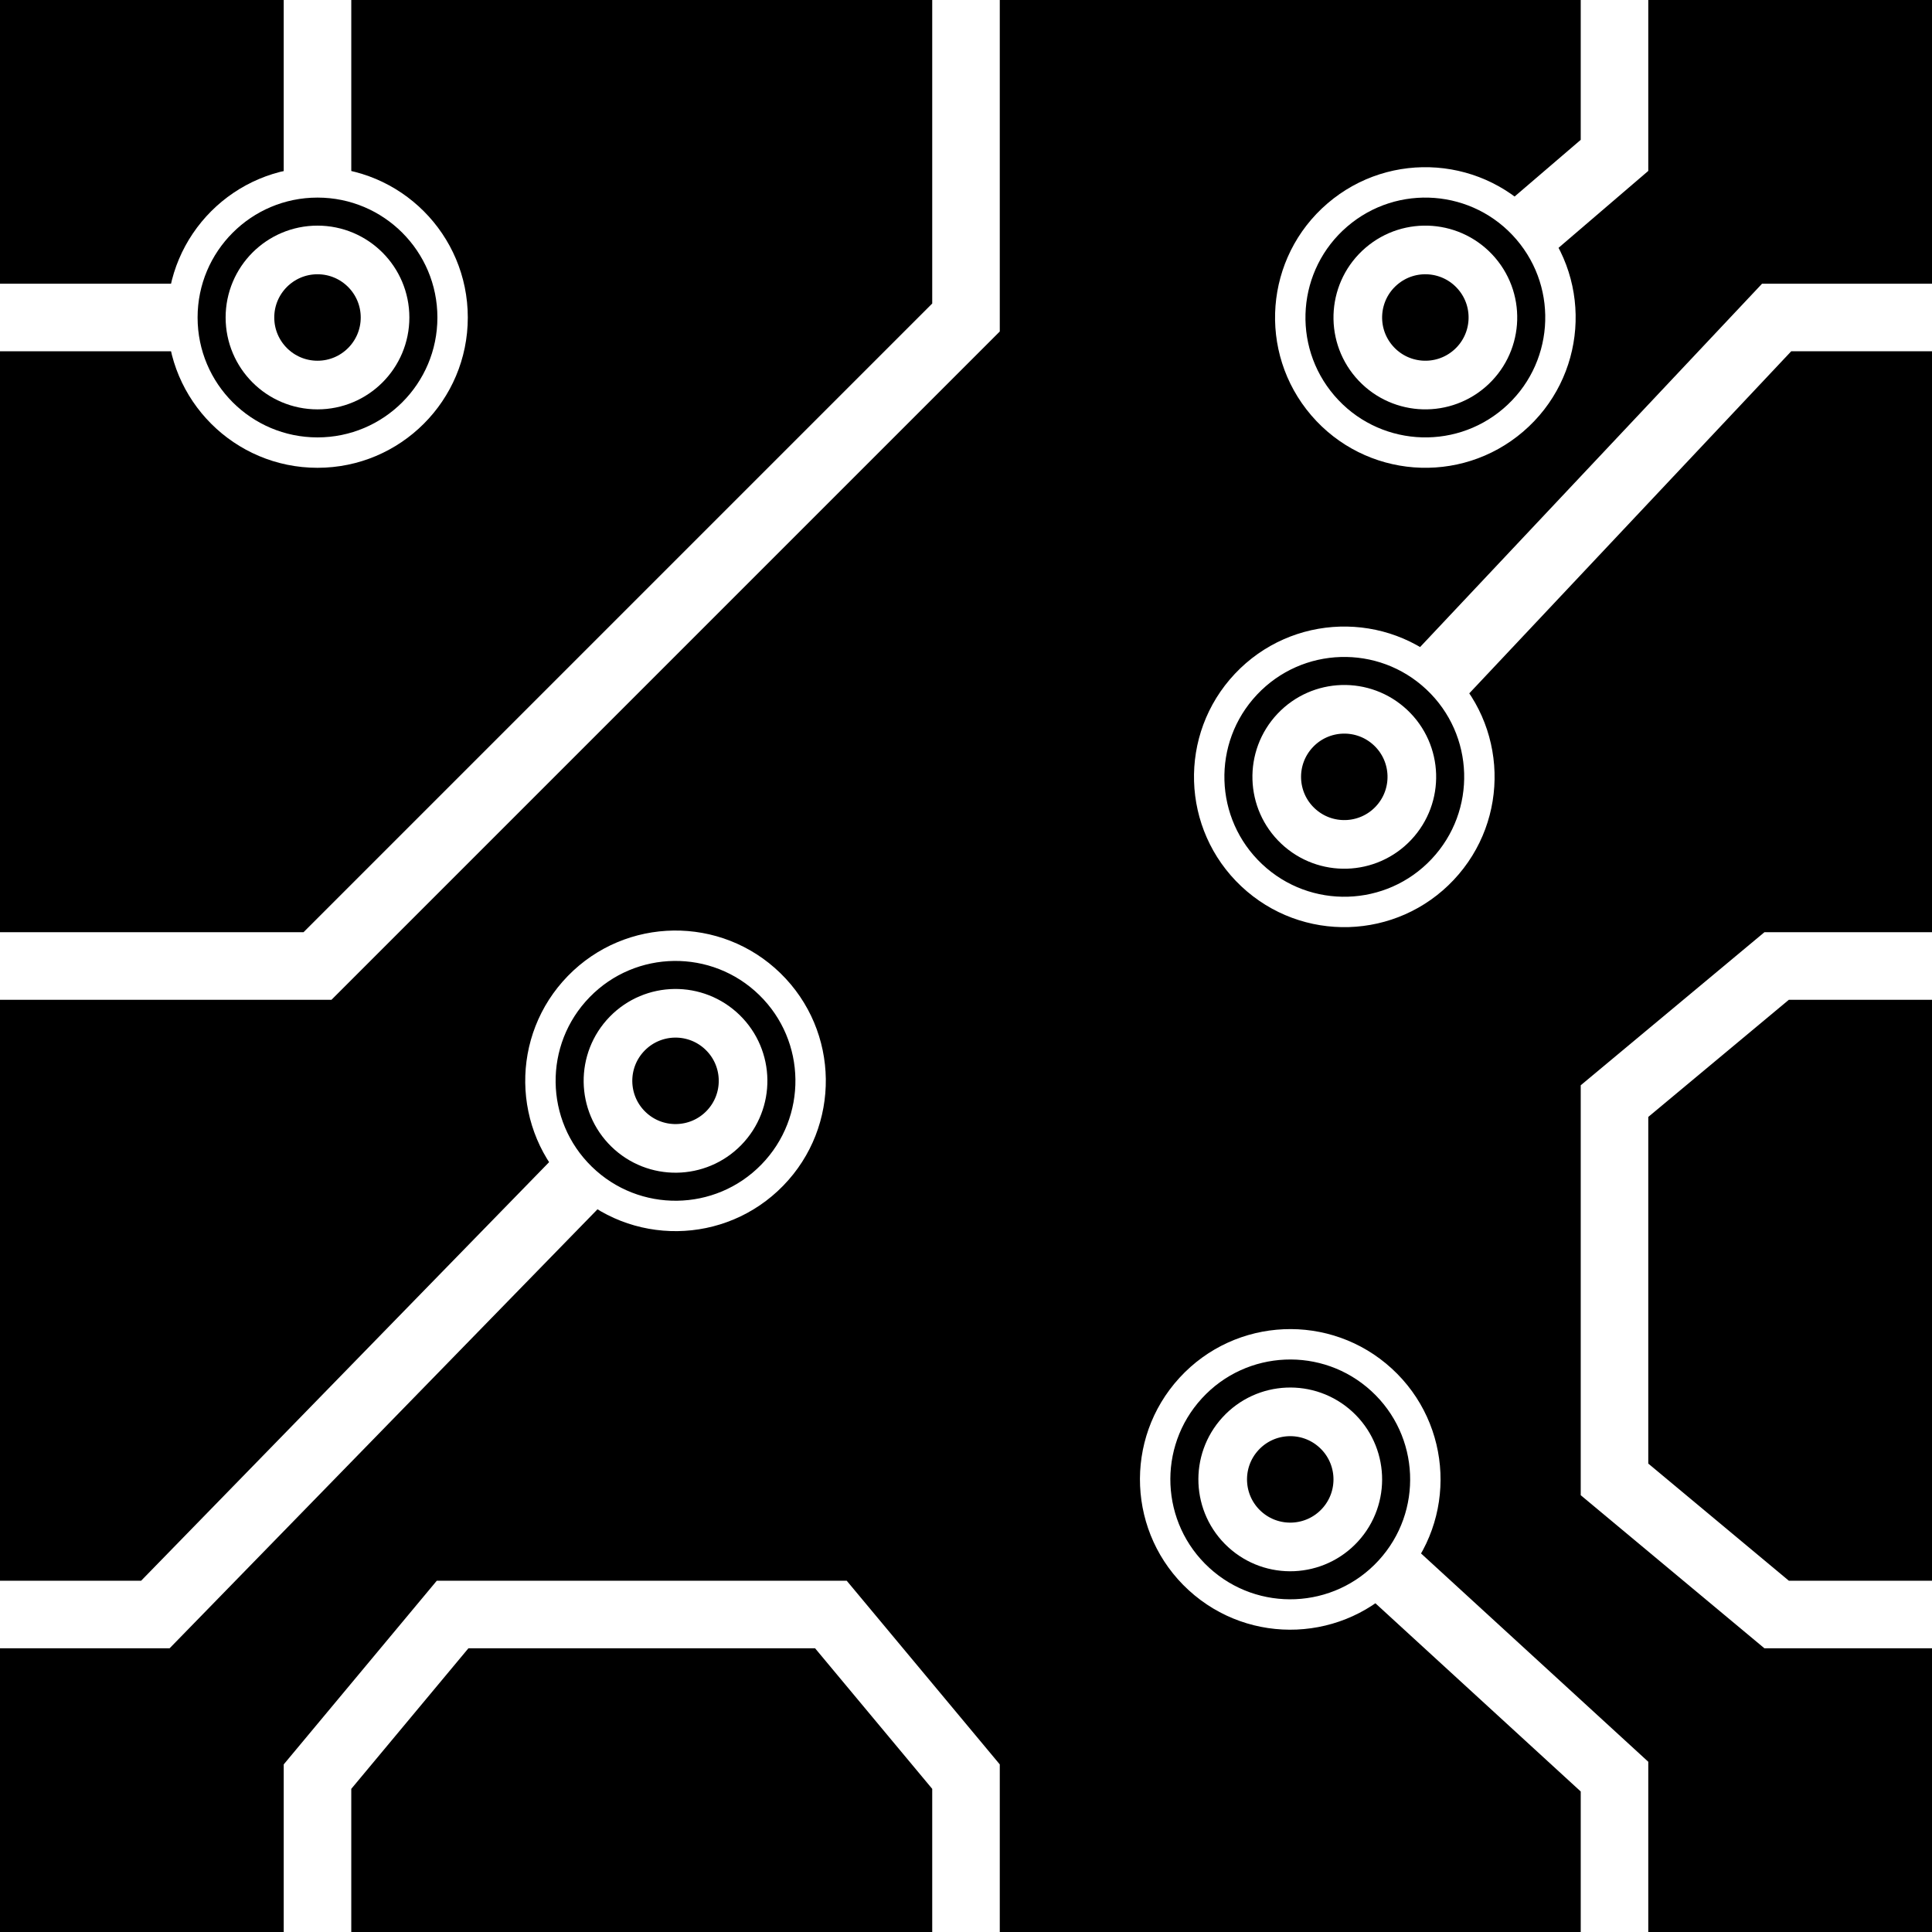
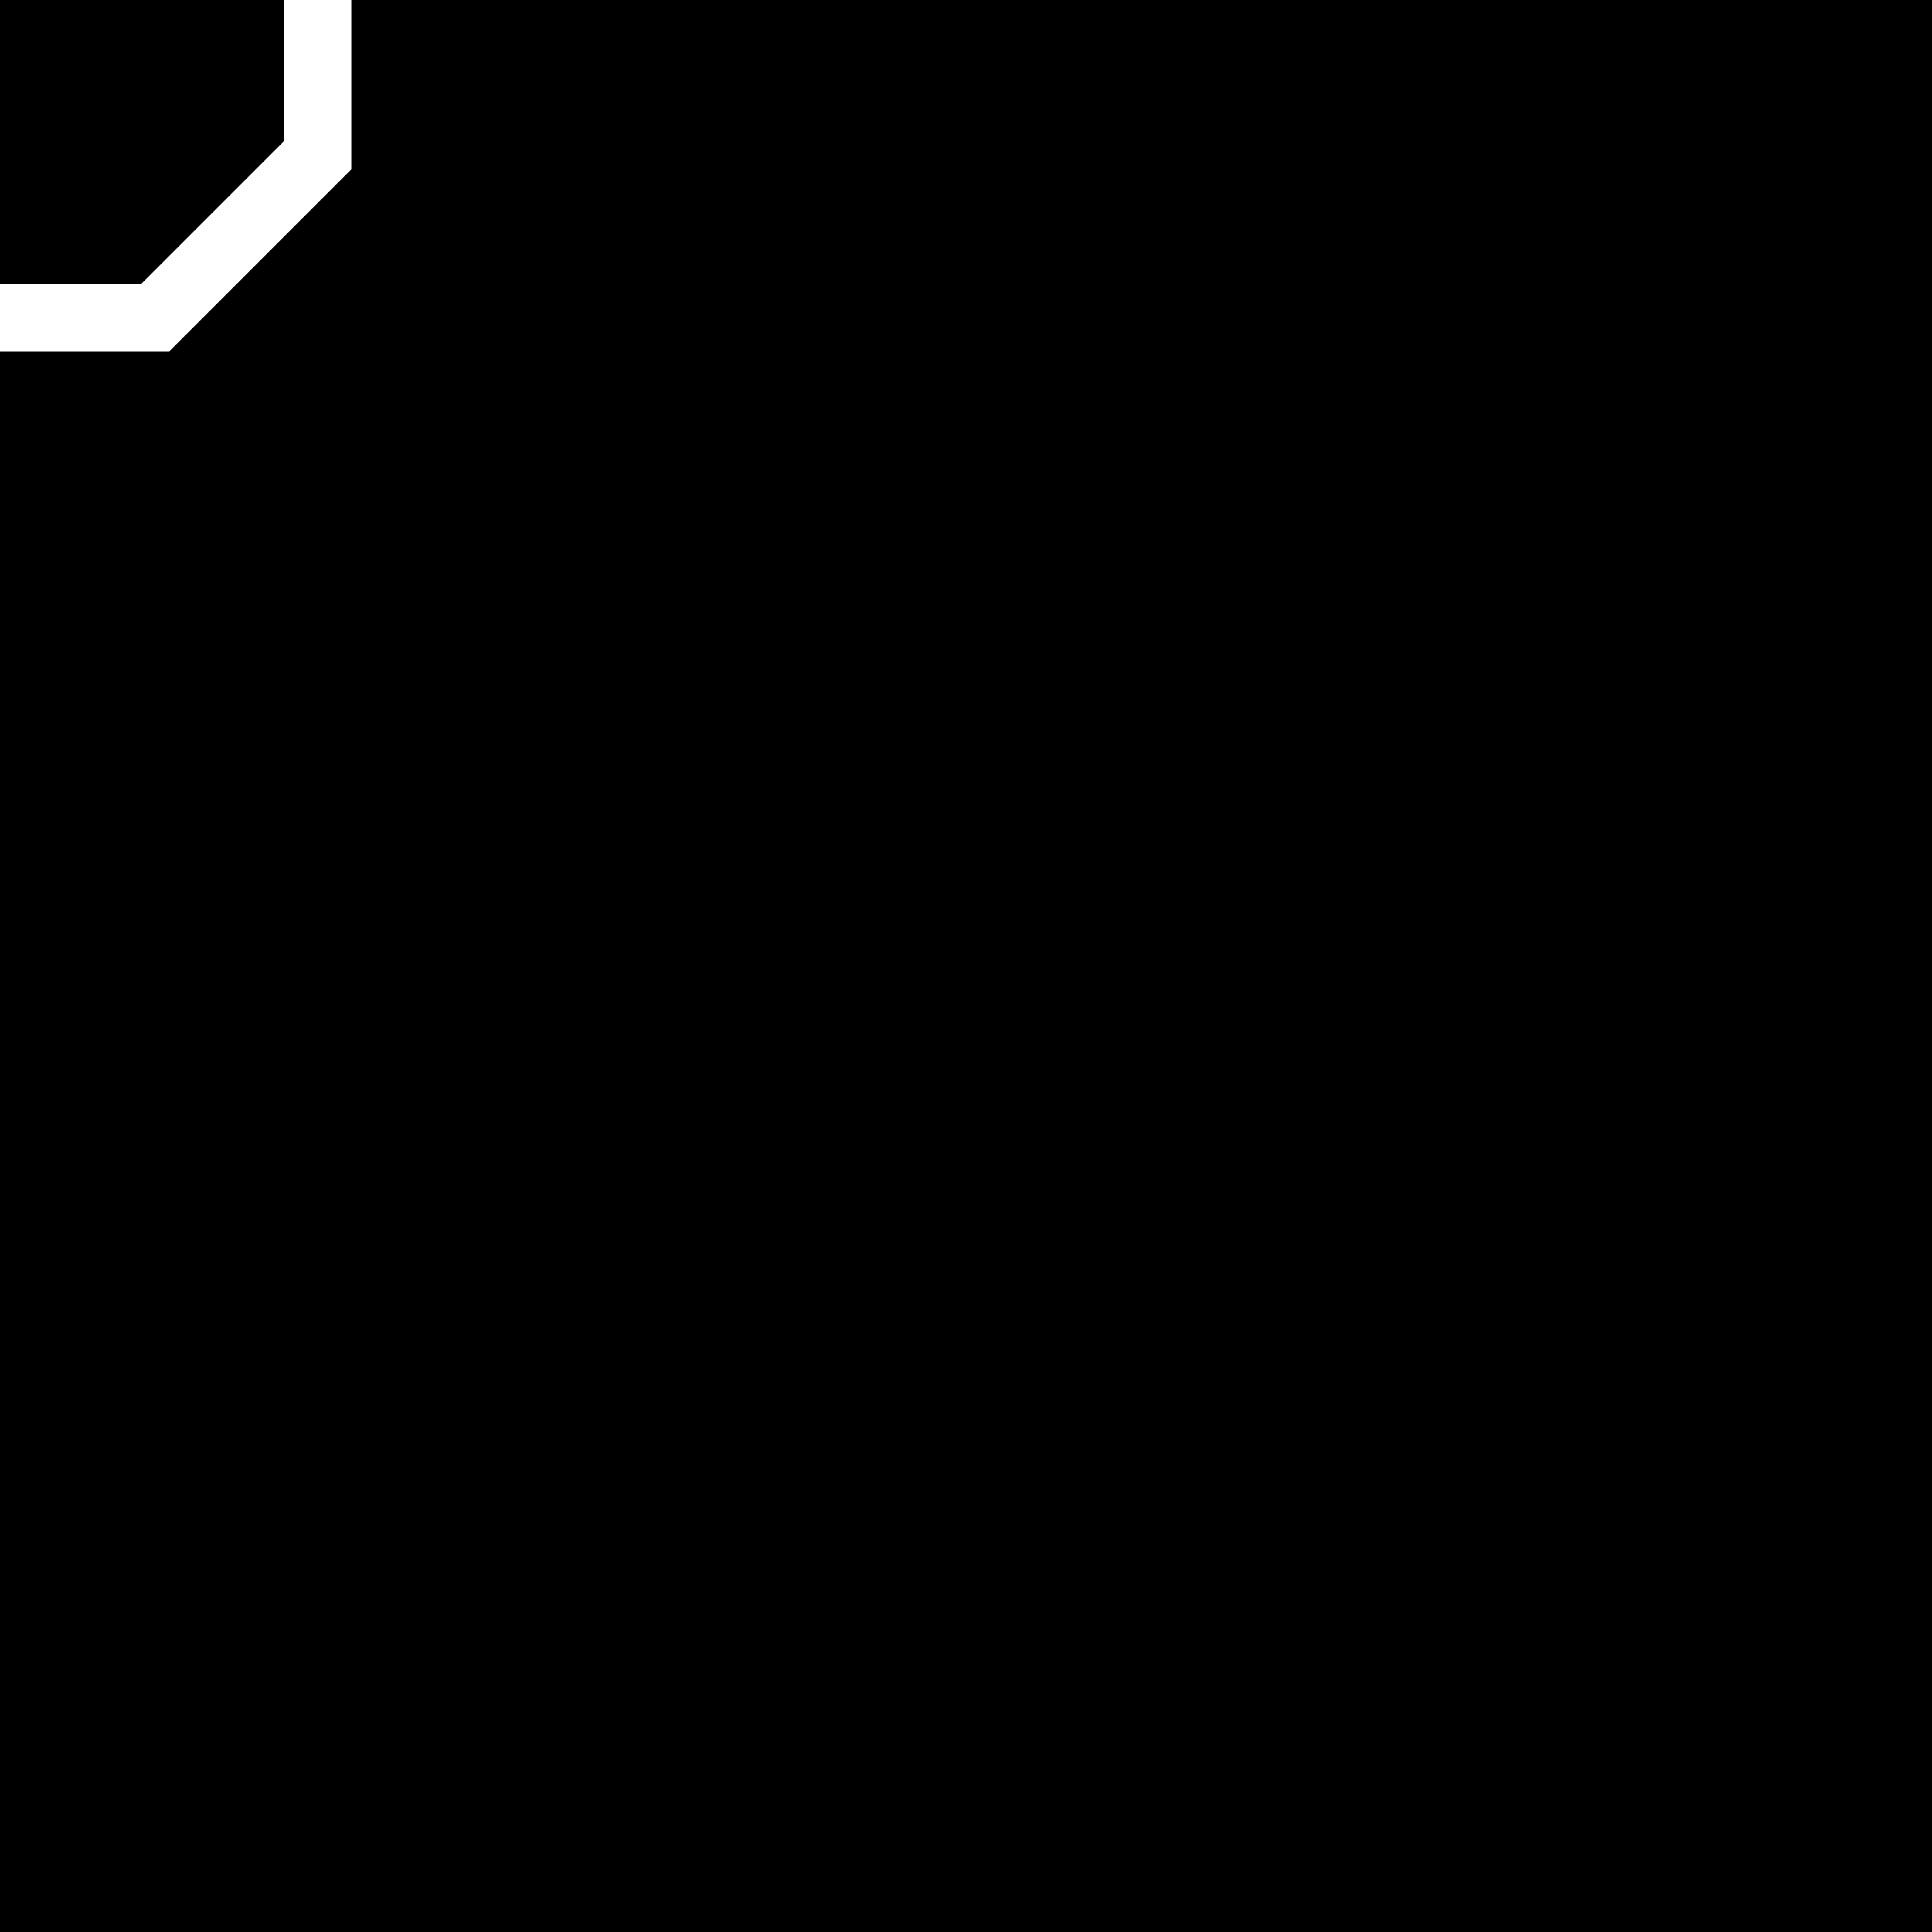
- <svg xmlns="http://www.w3.org/2000/svg" width="256" height="256" viewBox="0 0 143 143" version="1.1" id="svg_tile_101">
-   <defs id="defs">
-     <marker viewBox="0 0 20 20" markerWidth="20" markerHeight="20" refX="10" refY="10" orient="auto" id="term">
-       <circle cx="10" cy="10" r="2" style="fill:black;stroke:white;stroke-width:0.45" />
-       <circle cx="10" cy="10" r="1" style="fill:black;stroke:white;stroke-width:0.72" />
-     </marker>
-   </defs>
+ <svg xmlns="http://www.w3.org/2000/svg" width="256" height="256" viewBox="0 0 143 143" version="1.1" id="svg_tile_111">
  <path style="fill:black;fill-opacity:1;stroke:none" d="M 0 0 H 143 V 143 H 0 Z" id="tile_bg" />
  <g style="fill:none;stroke:white;stroke-opacity:1;stroke-width:5">
-     <path id="wire_0" d="M   0.0  23.5 H  23.5" />
-     <path id="wire_2" d="M   0.0 119.5 H  11.5 L  50.0  80.0" marker-end="url(#term)" />
-     <path id="wire_6" d="M  23.5   0.0 V  23.5" marker-end="url(#term)" />
-     <path id="wire_8" d="M 119.5   0.0 V  11.5 L 105.5  23.5" marker-end="url(#term)" />
-     <path id="wire_B" d="M 143.0 119.5 H 131.5 L 119.5 109.5 V  81.5 L  131.5  71.5 H 143.0" />
-     <path id="wire_C" d="M 119.5 143.0 V 131.5 L  95.5 109.5" marker-end="url(#term)" />
-     <path id="wire_D" d="M   0.0  71.5 H  23.5 L  71.5  23.5 V   0.0" />
-     <path id="wire_E" d="M 143.0  23.5 H 131.5 L  99.5  57.5" marker-end="url(#term)" />
-     <path id="wire_H" d="M  23.5 143.0 V 131.5 L  33.5 119.5 H  61.5 L  71.5 131.5 V 143.0" />
+     <path id="wire_0" d="M   0.0  23.5 H  11.5 L  23.5  11.5 V   0.0" />
  </g>
</svg>
